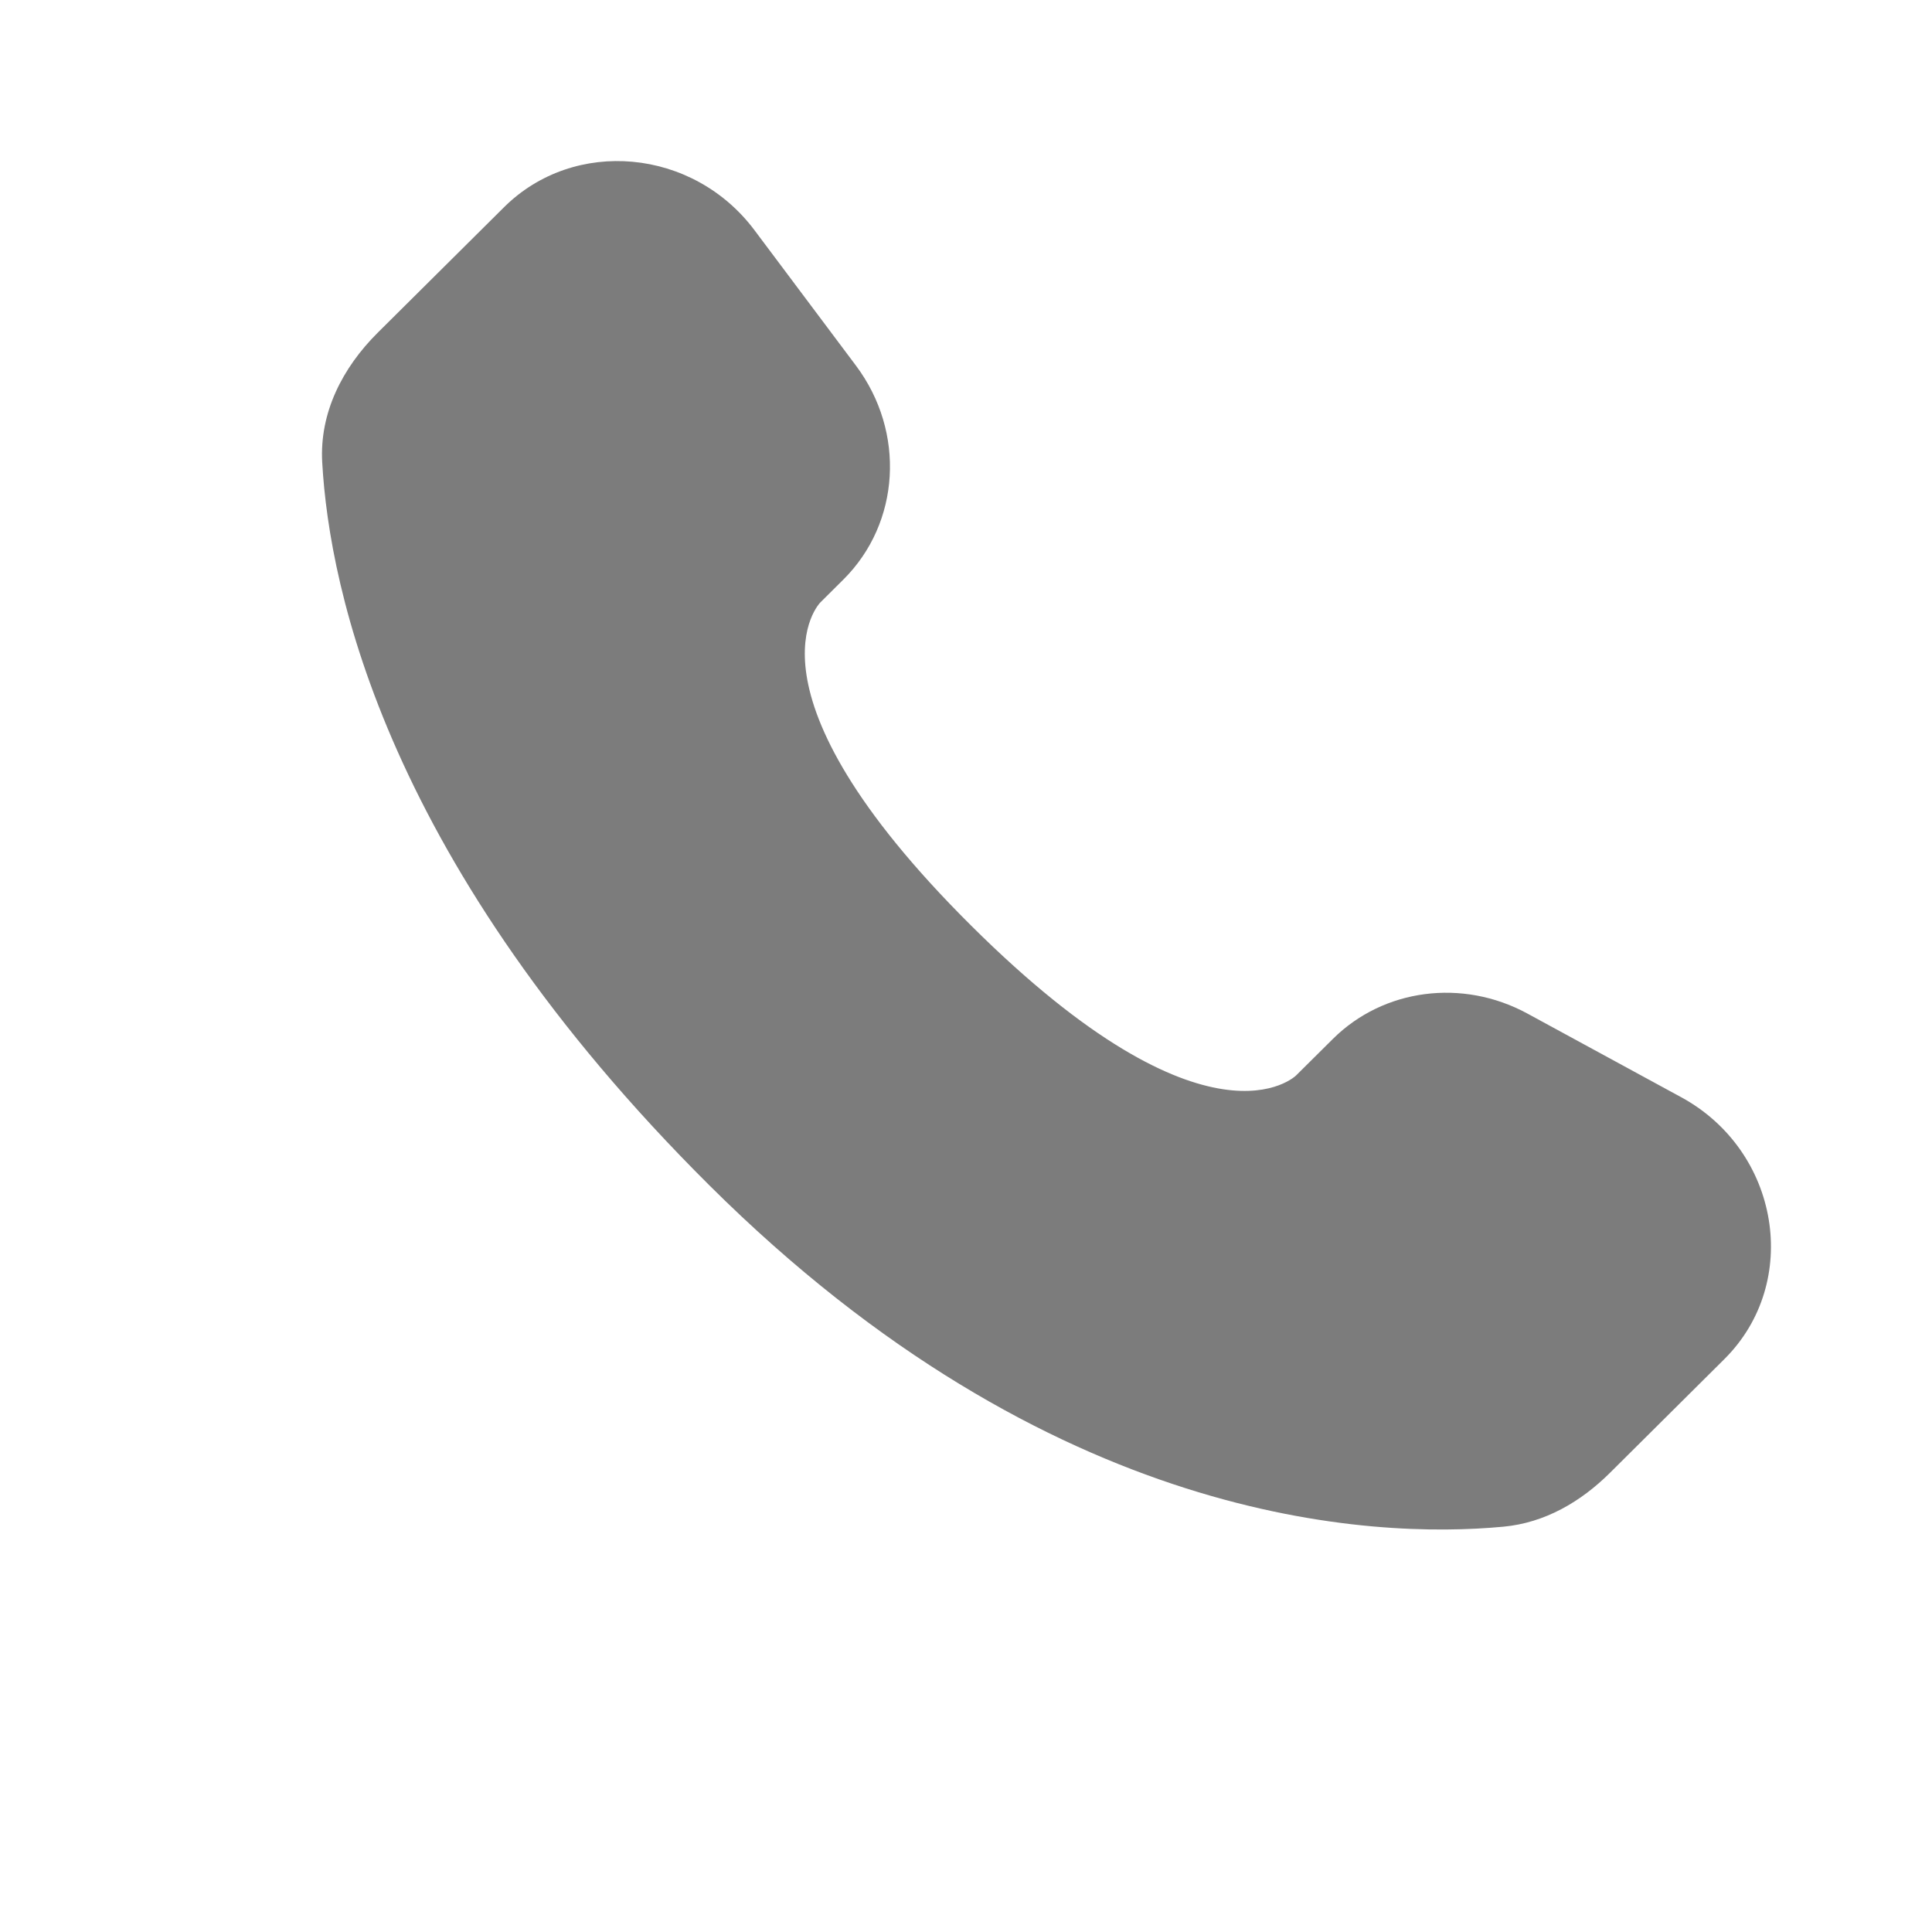
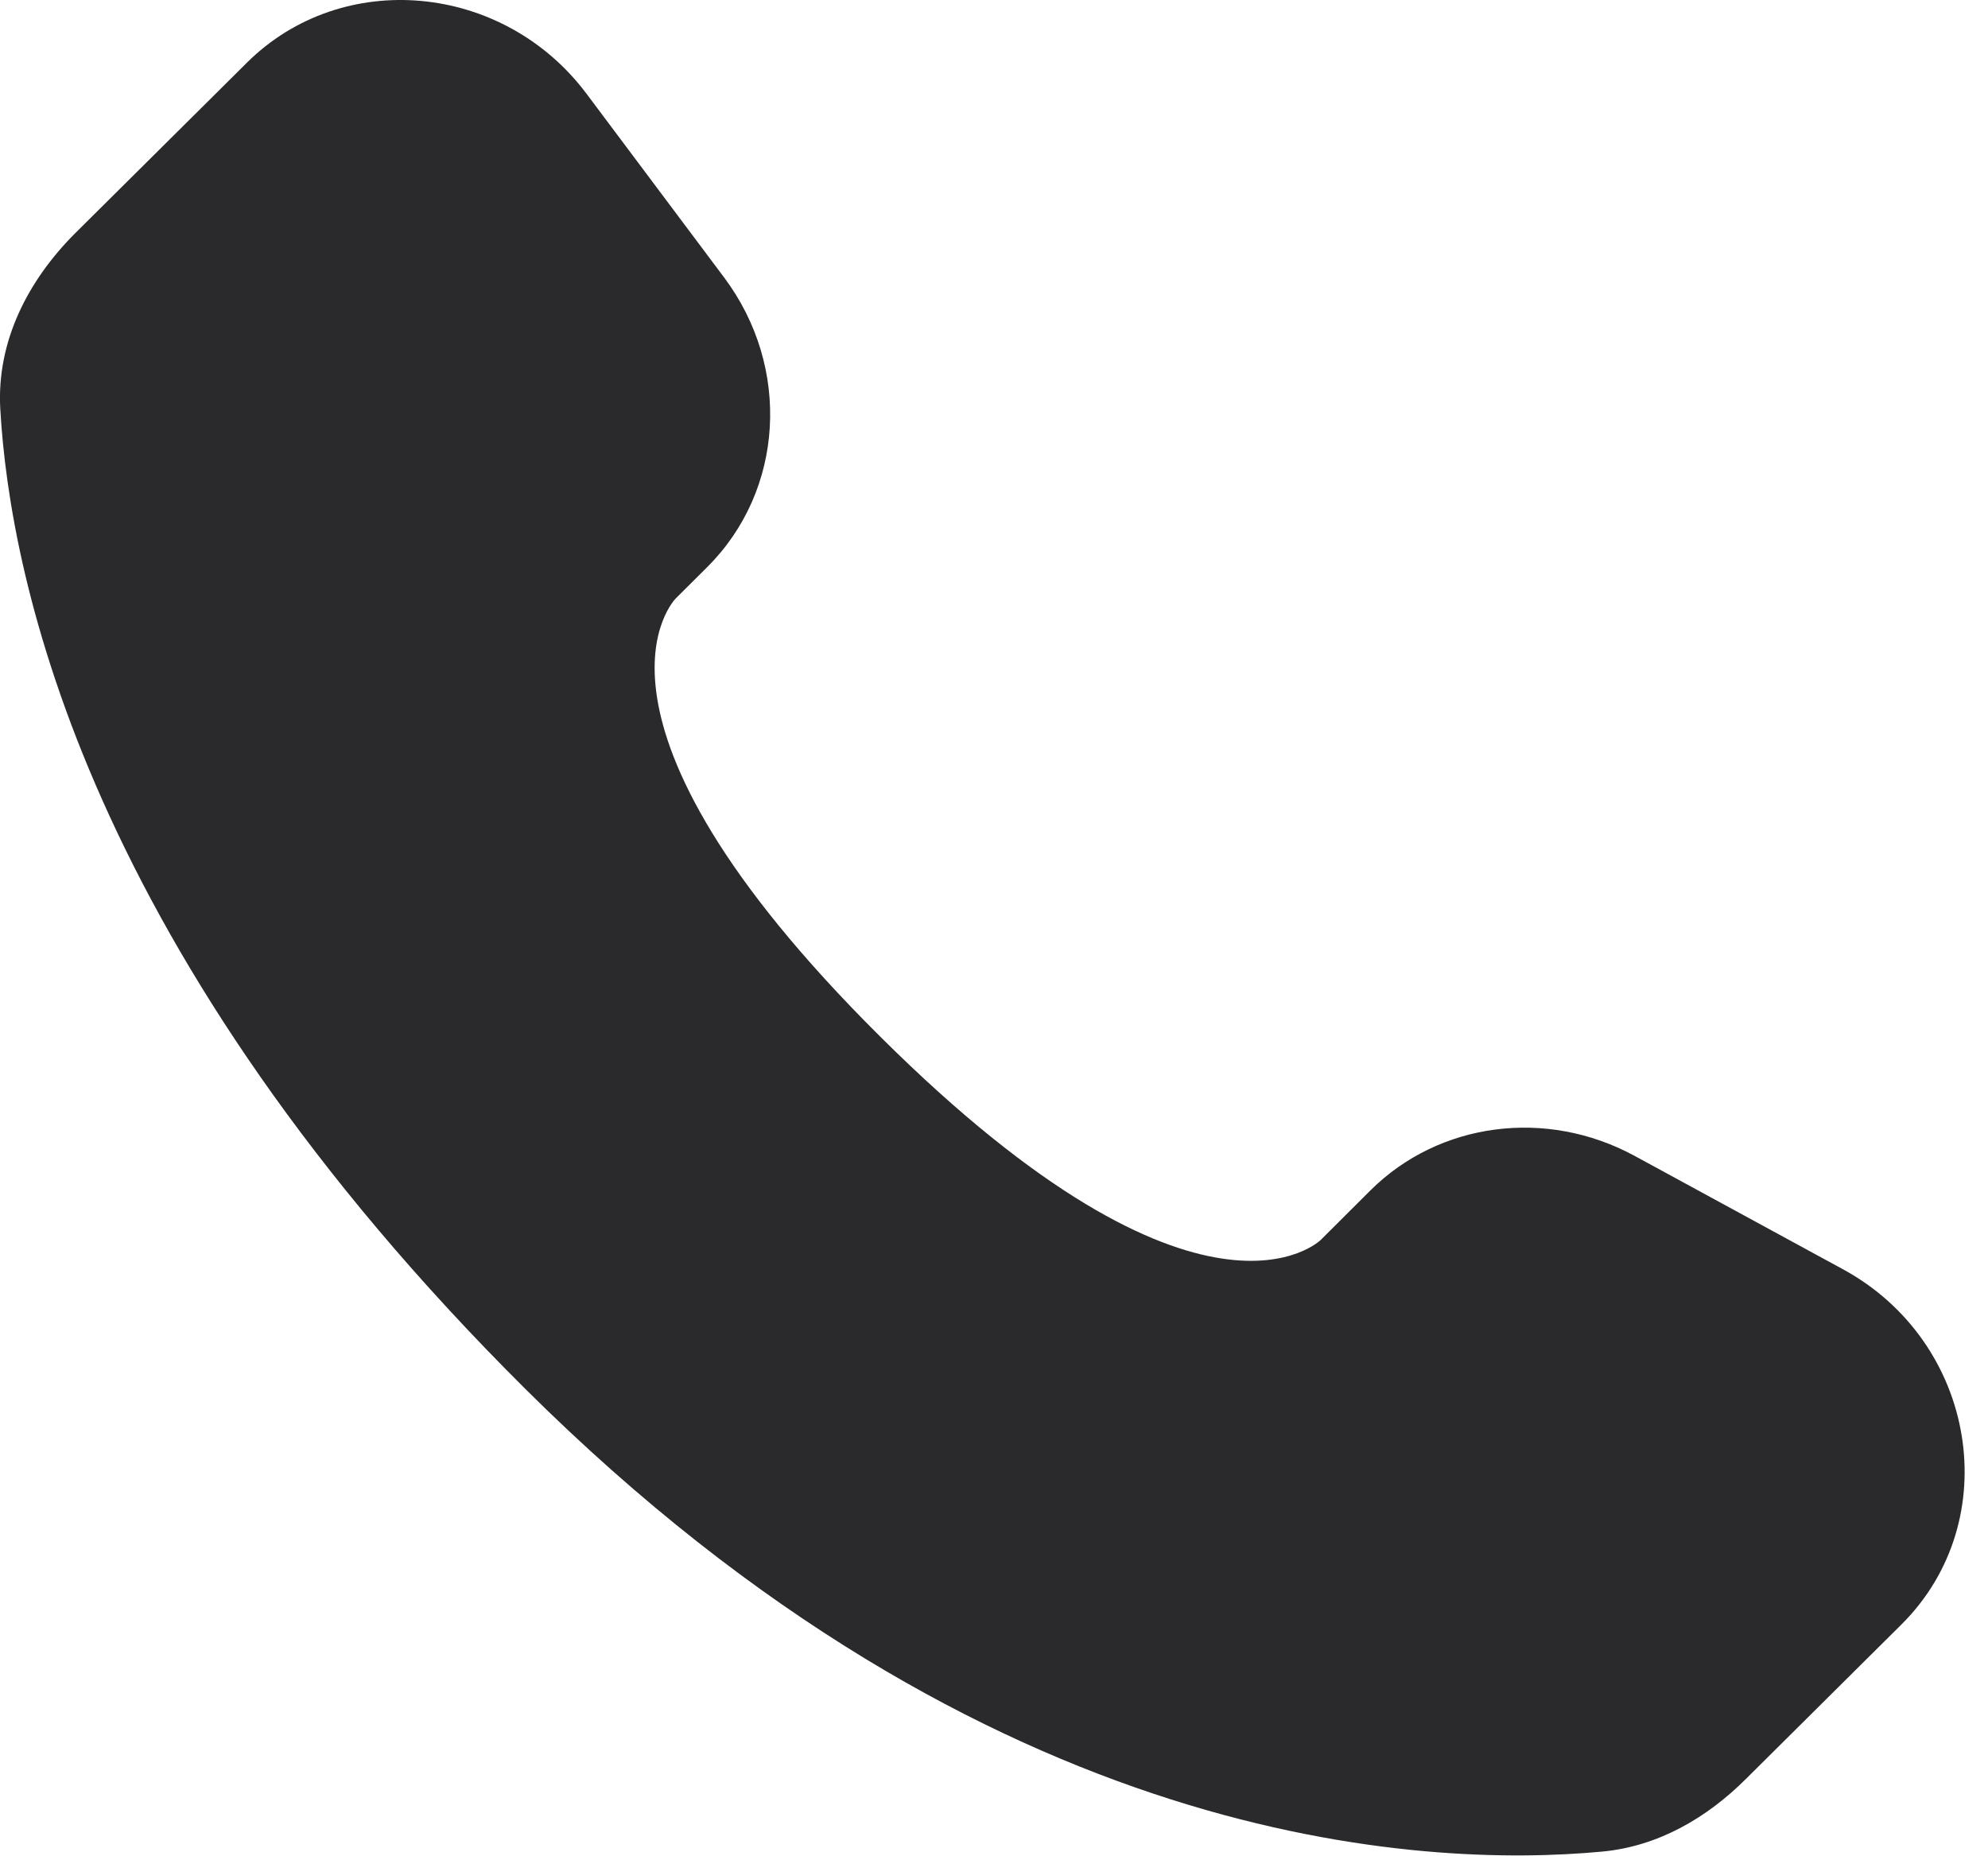
- <svg xmlns="http://www.w3.org/2000/svg" width="14" height="14" viewBox="0 0 14 14" fill="none">
-   <path d="M9.658 7.529L9.392 7.793C9.392 7.793 8.761 8.421 7.037 6.707C5.313 4.993 5.945 4.365 5.945 4.365L6.112 4.199C6.524 3.789 6.563 3.131 6.203 2.65L5.468 1.669C5.023 1.074 4.162 0.995 3.652 1.502L2.736 2.412C2.483 2.664 2.314 2.99 2.335 3.352C2.387 4.277 2.806 6.268 5.142 8.591C7.619 11.054 9.944 11.152 10.894 11.063C11.195 11.035 11.456 10.882 11.667 10.672L12.495 9.849C13.055 9.293 12.898 8.339 12.181 7.95L11.067 7.344C10.597 7.089 10.025 7.164 9.658 7.529Z" fill="#7C7C7C" />
+ <svg xmlns="http://www.w3.org/2000/svg" width="15" height="14" viewBox="0 0 15 14" fill="none">
+   <path id="Vector" d="M10.341 8.981L9.966 9.355C9.966 9.355 9.074 10.241 6.641 7.821C4.207 5.402 5.099 4.515 5.099 4.515L5.335 4.28C5.917 3.702 5.972 2.773 5.464 2.094L4.426 0.708C3.797 -0.132 2.582 -0.243 1.862 0.474L0.569 1.758C0.212 2.114 -0.026 2.574 0.002 3.084C0.076 4.391 0.668 7.202 3.965 10.481C7.463 13.958 10.745 14.096 12.086 13.971C12.511 13.932 12.88 13.716 13.177 13.419L14.347 12.257C15.137 11.472 14.915 10.125 13.904 9.576L12.331 8.72C11.667 8.361 10.86 8.466 10.341 8.981Z" fill="#2A2A2C" />
</svg>
